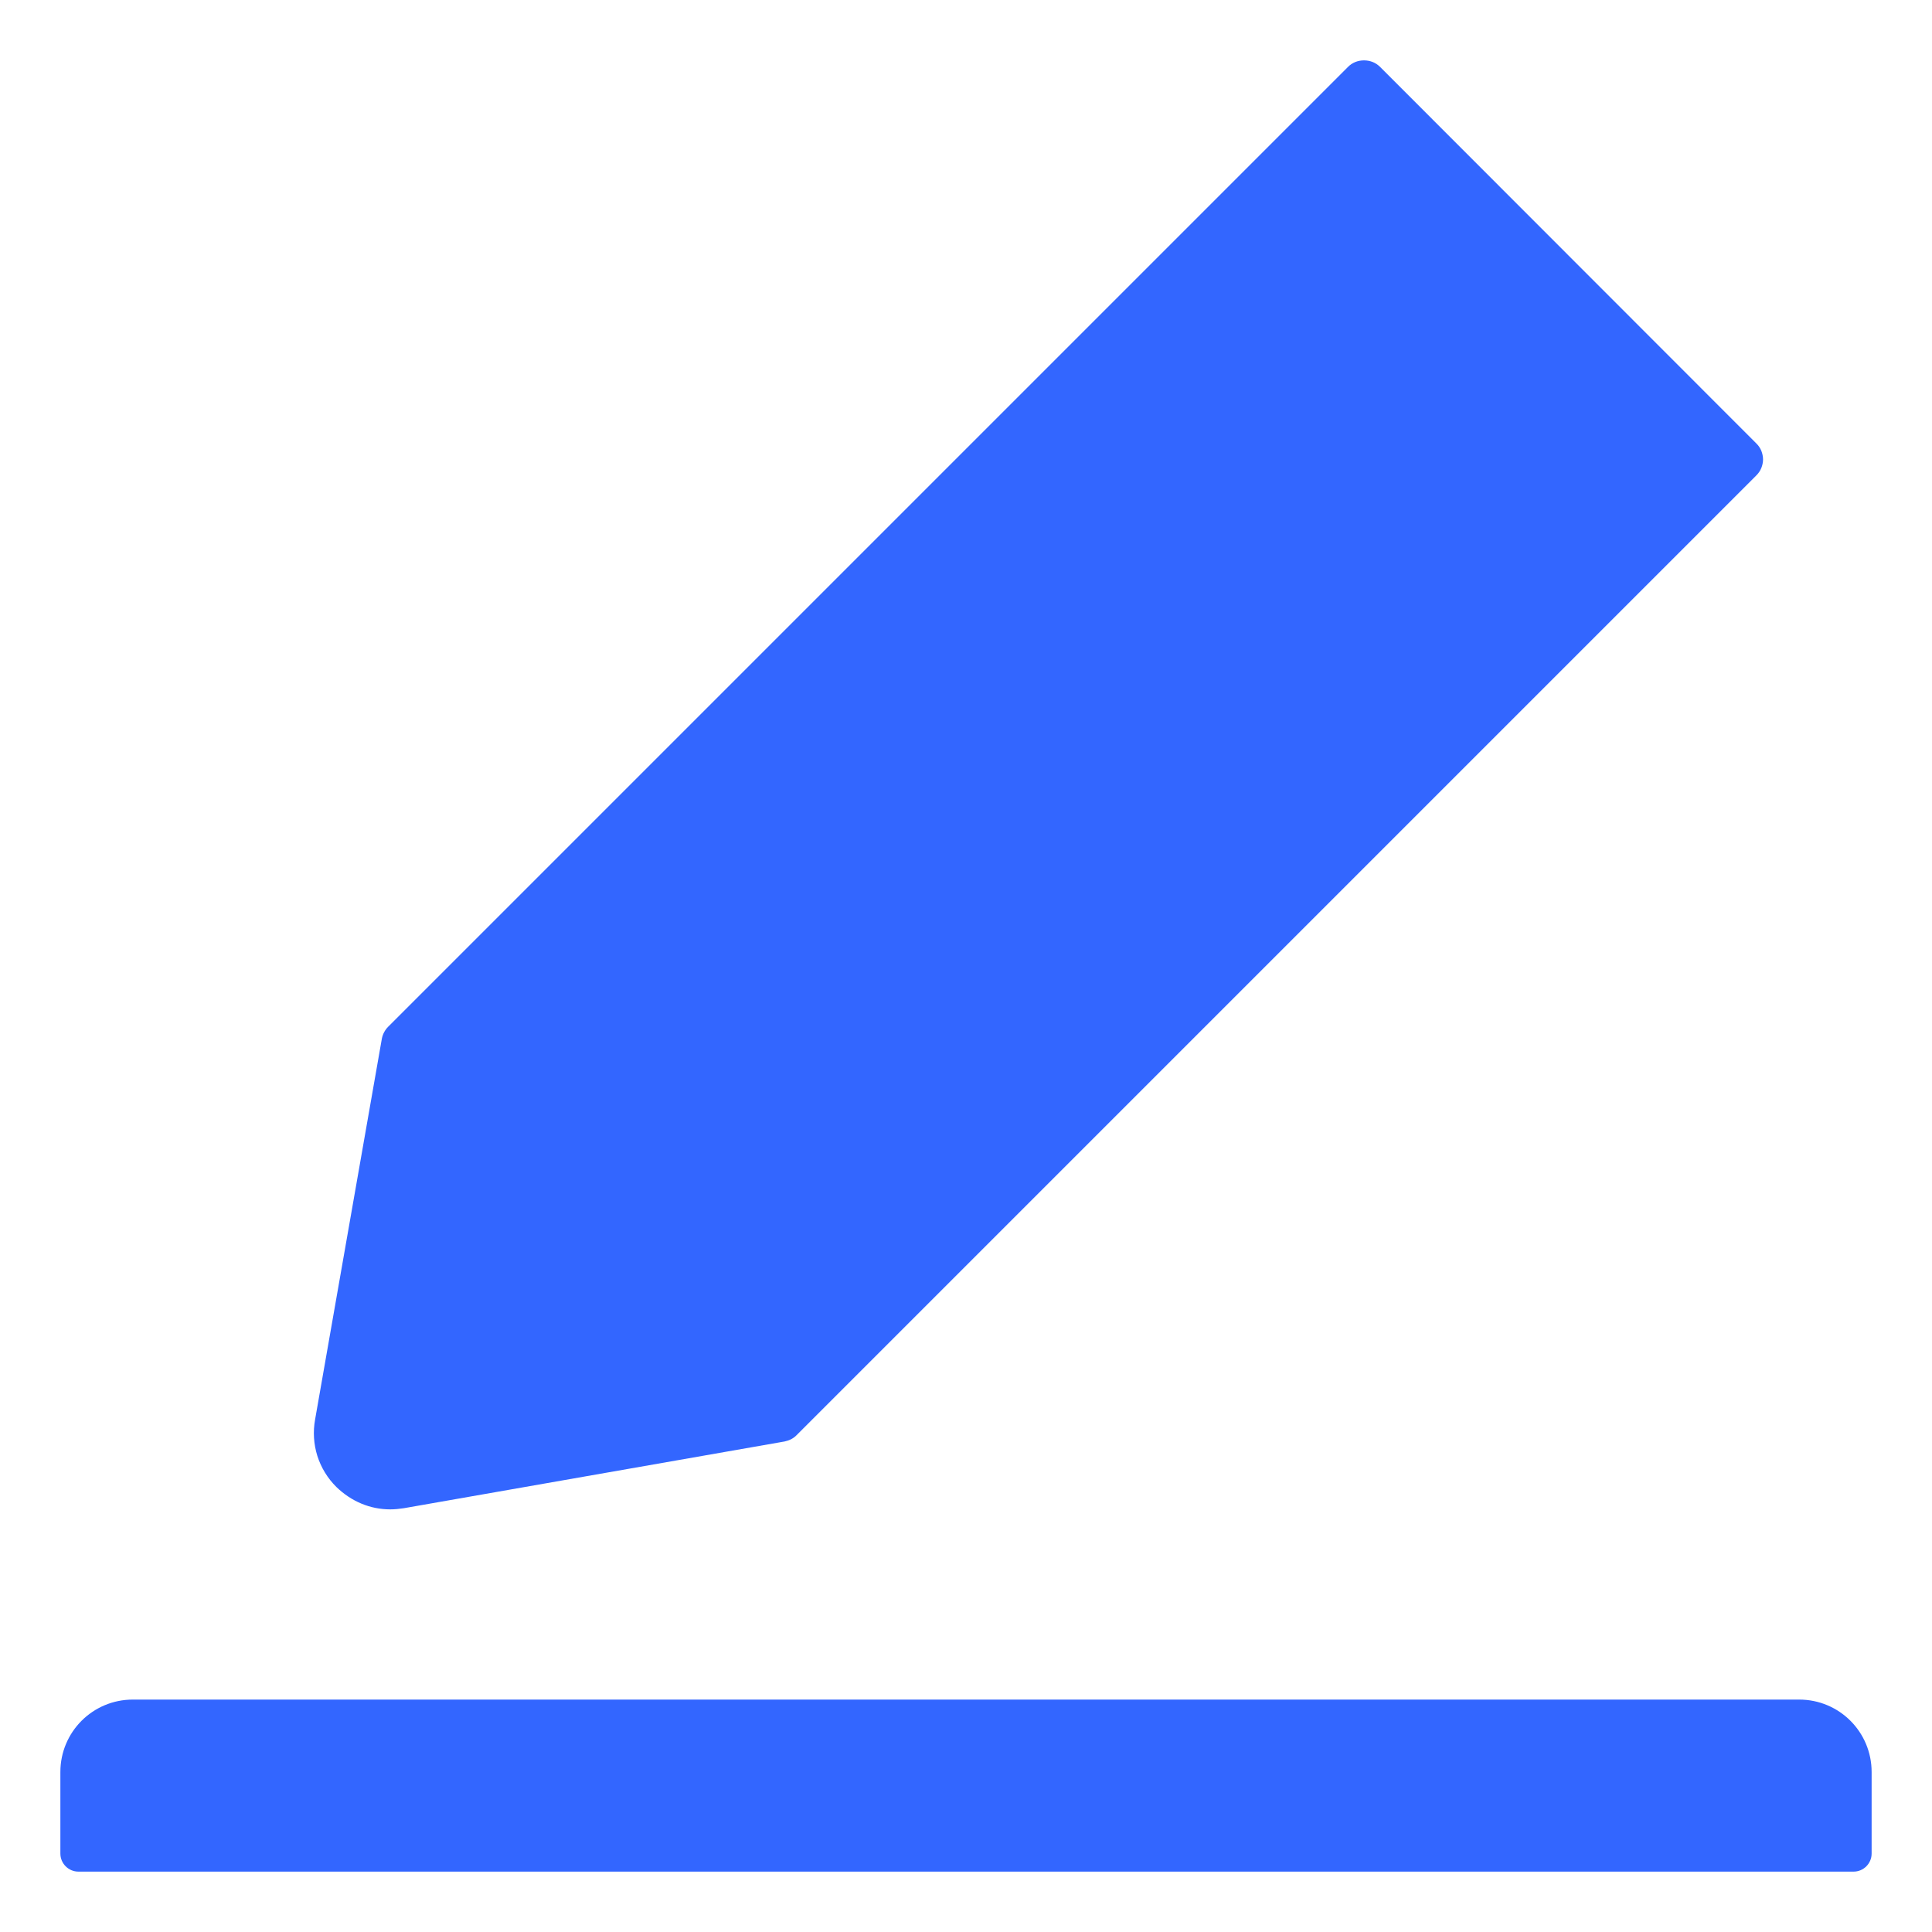
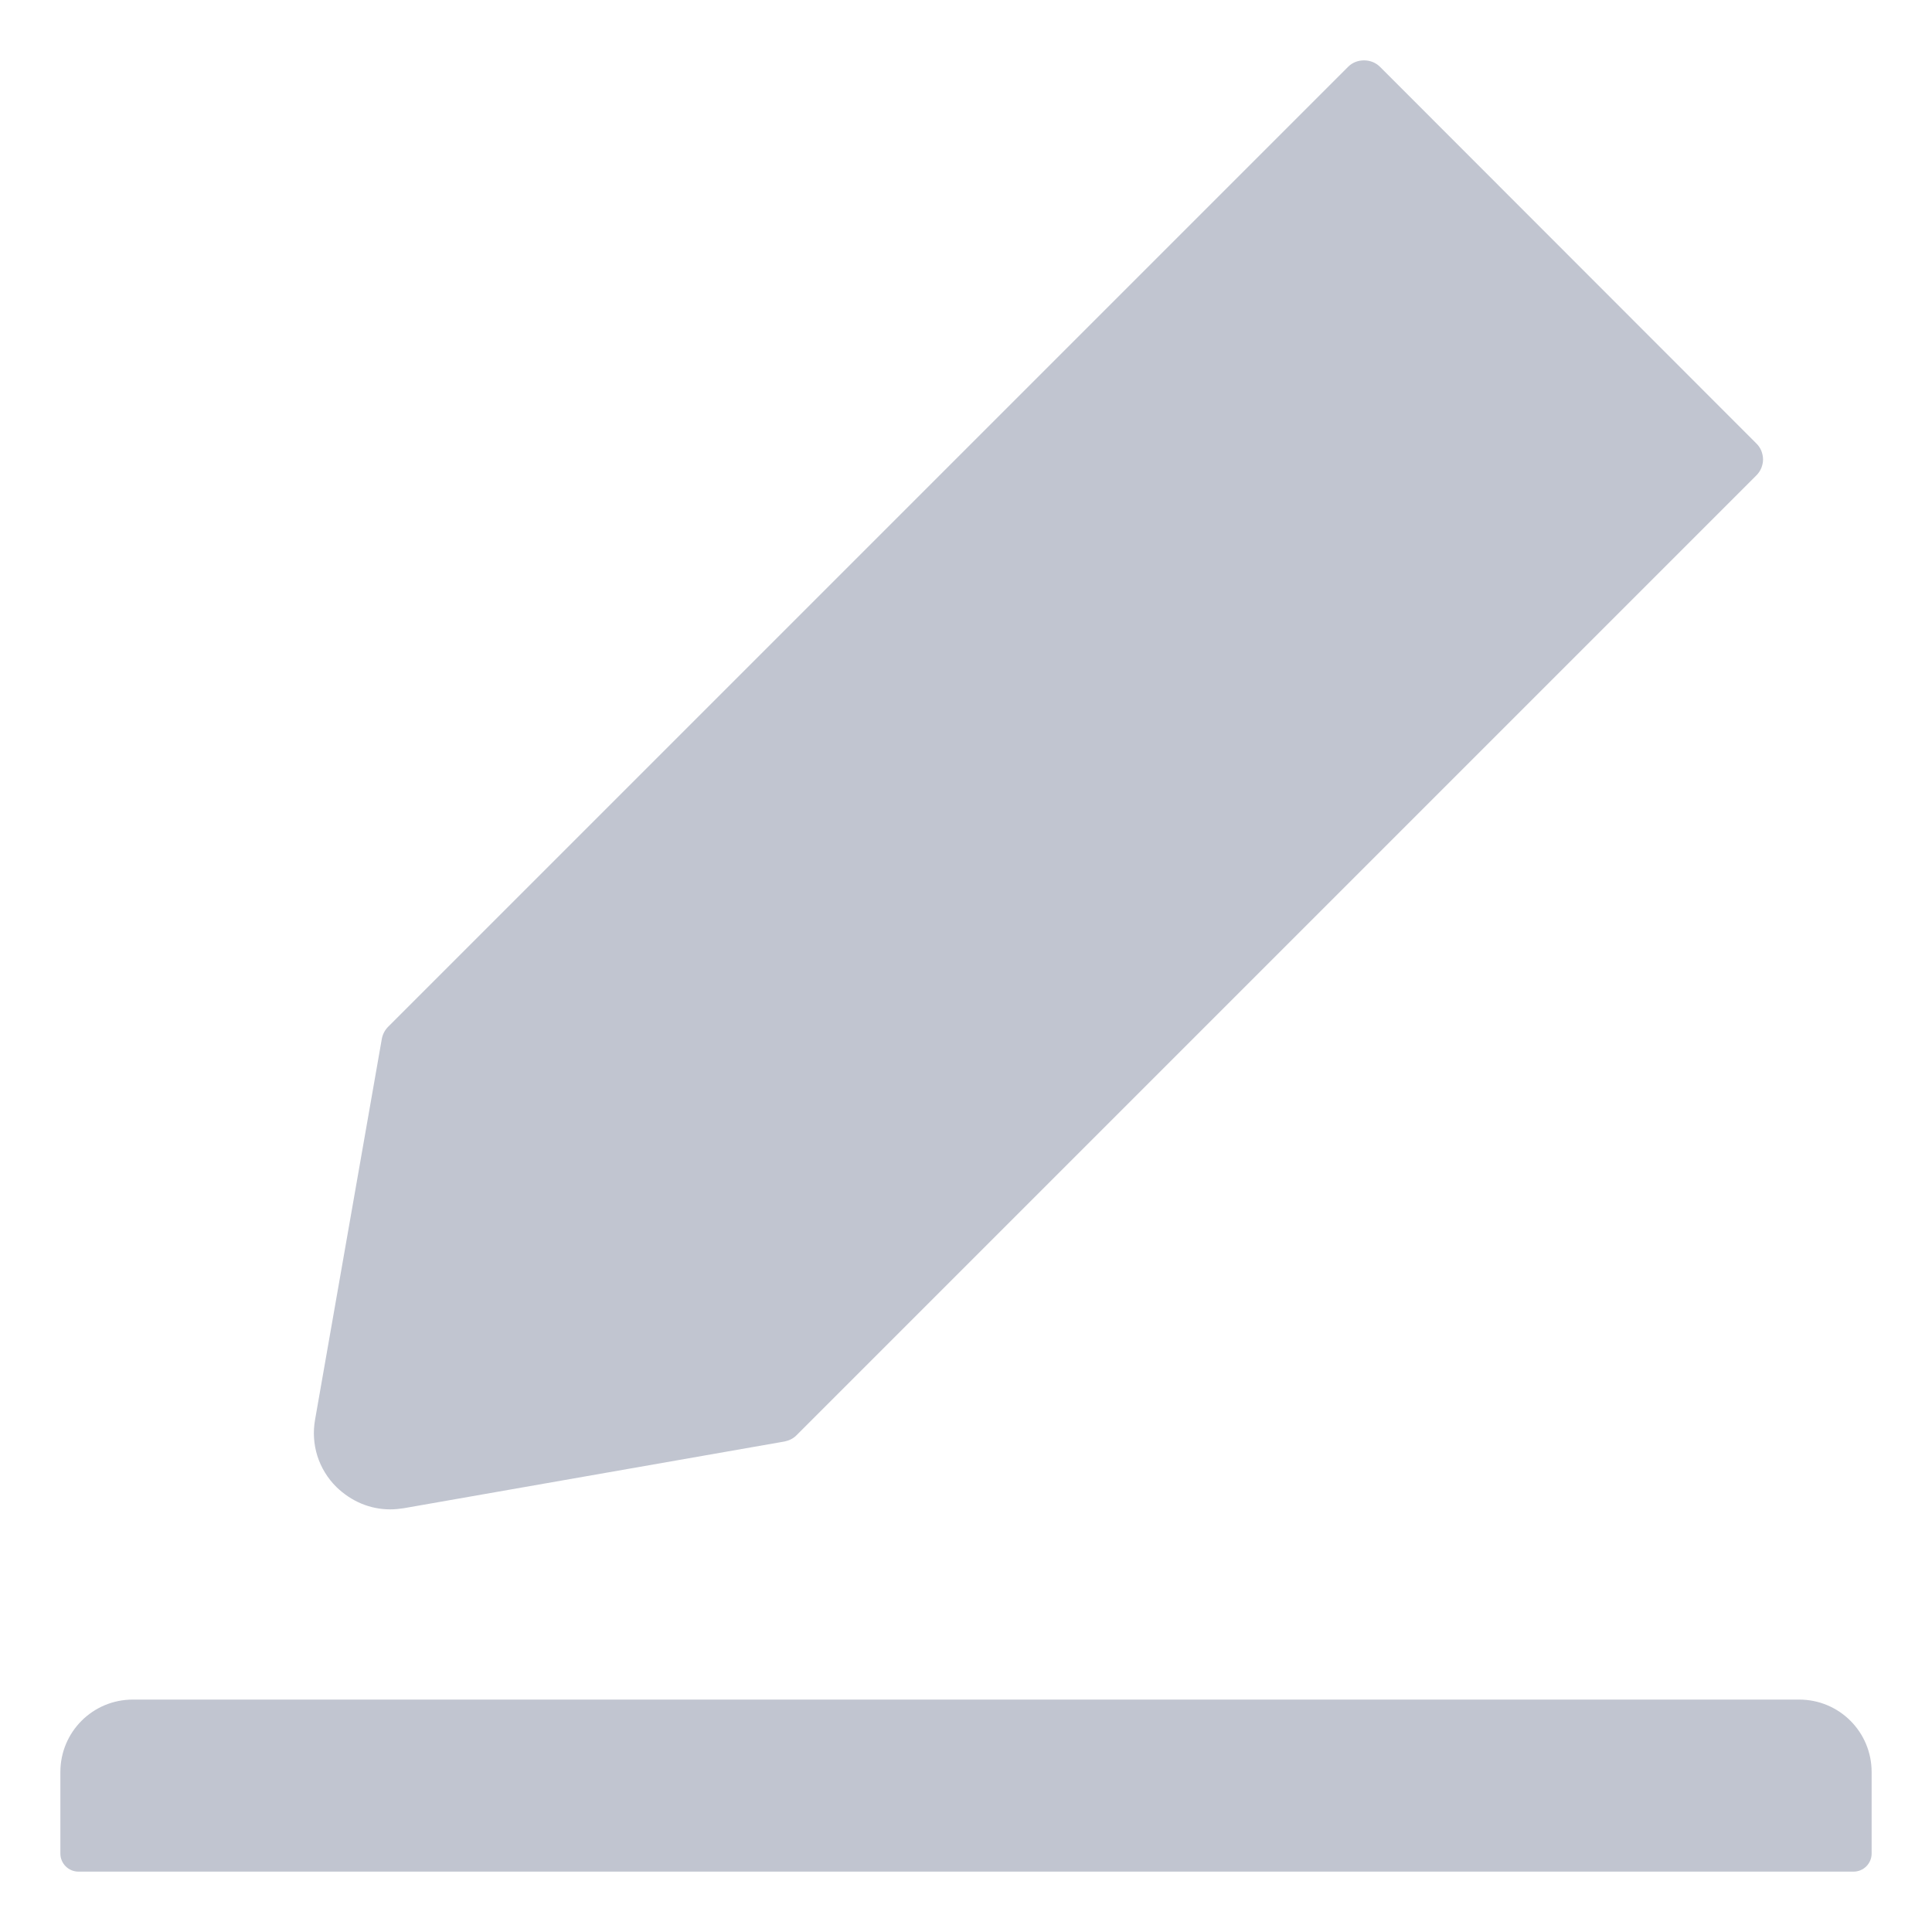
<svg xmlns="http://www.w3.org/2000/svg" width="20" height="20" viewBox="0 0 20 20" fill="none">
-   <path d="M18.625 17.594H1.375C0.96 17.594 0.625 17.929 0.625 18.344V19.188C0.625 19.291 0.709 19.375 0.812 19.375H19.188C19.291 19.375 19.375 19.291 19.375 19.188V18.344C19.375 17.929 19.04 17.594 18.625 17.594ZM4.04 15.625C4.087 15.625 4.134 15.62 4.18 15.613L8.123 14.922C8.17 14.912 8.214 14.891 8.247 14.856L18.182 4.921C18.204 4.899 18.221 4.874 18.233 4.845C18.244 4.817 18.251 4.787 18.251 4.756C18.251 4.725 18.244 4.695 18.233 4.666C18.221 4.638 18.204 4.612 18.182 4.591L14.287 0.693C14.242 0.648 14.184 0.625 14.12 0.625C14.057 0.625 13.998 0.648 13.954 0.693L4.019 10.628C3.984 10.663 3.962 10.706 3.953 10.752L3.262 14.694C3.239 14.82 3.247 14.949 3.285 15.071C3.324 15.193 3.391 15.303 3.482 15.393C3.637 15.543 3.831 15.625 4.04 15.625Z" fill="#3366FF" />
+   <path d="M18.625 17.594H1.375C0.96 17.594 0.625 17.929 0.625 18.344V19.188C0.625 19.291 0.709 19.375 0.812 19.375H19.188C19.291 19.375 19.375 19.291 19.375 19.188V18.344C19.375 17.929 19.04 17.594 18.625 17.594ZM4.04 15.625C4.087 15.625 4.134 15.62 4.18 15.613L8.123 14.922C8.17 14.912 8.214 14.891 8.247 14.856L18.182 4.921C18.204 4.899 18.221 4.874 18.233 4.845C18.244 4.817 18.251 4.787 18.251 4.756C18.251 4.725 18.244 4.695 18.233 4.666C18.221 4.638 18.204 4.612 18.182 4.591L14.287 0.693C14.242 0.648 14.184 0.625 14.12 0.625C14.057 0.625 13.998 0.648 13.954 0.693L4.019 10.628C3.984 10.663 3.962 10.706 3.953 10.752L3.262 14.694C3.239 14.82 3.247 14.949 3.285 15.071C3.324 15.193 3.391 15.303 3.482 15.393C3.637 15.543 3.831 15.625 4.04 15.625Z" fill="#C1C5D0" />
</svg>
